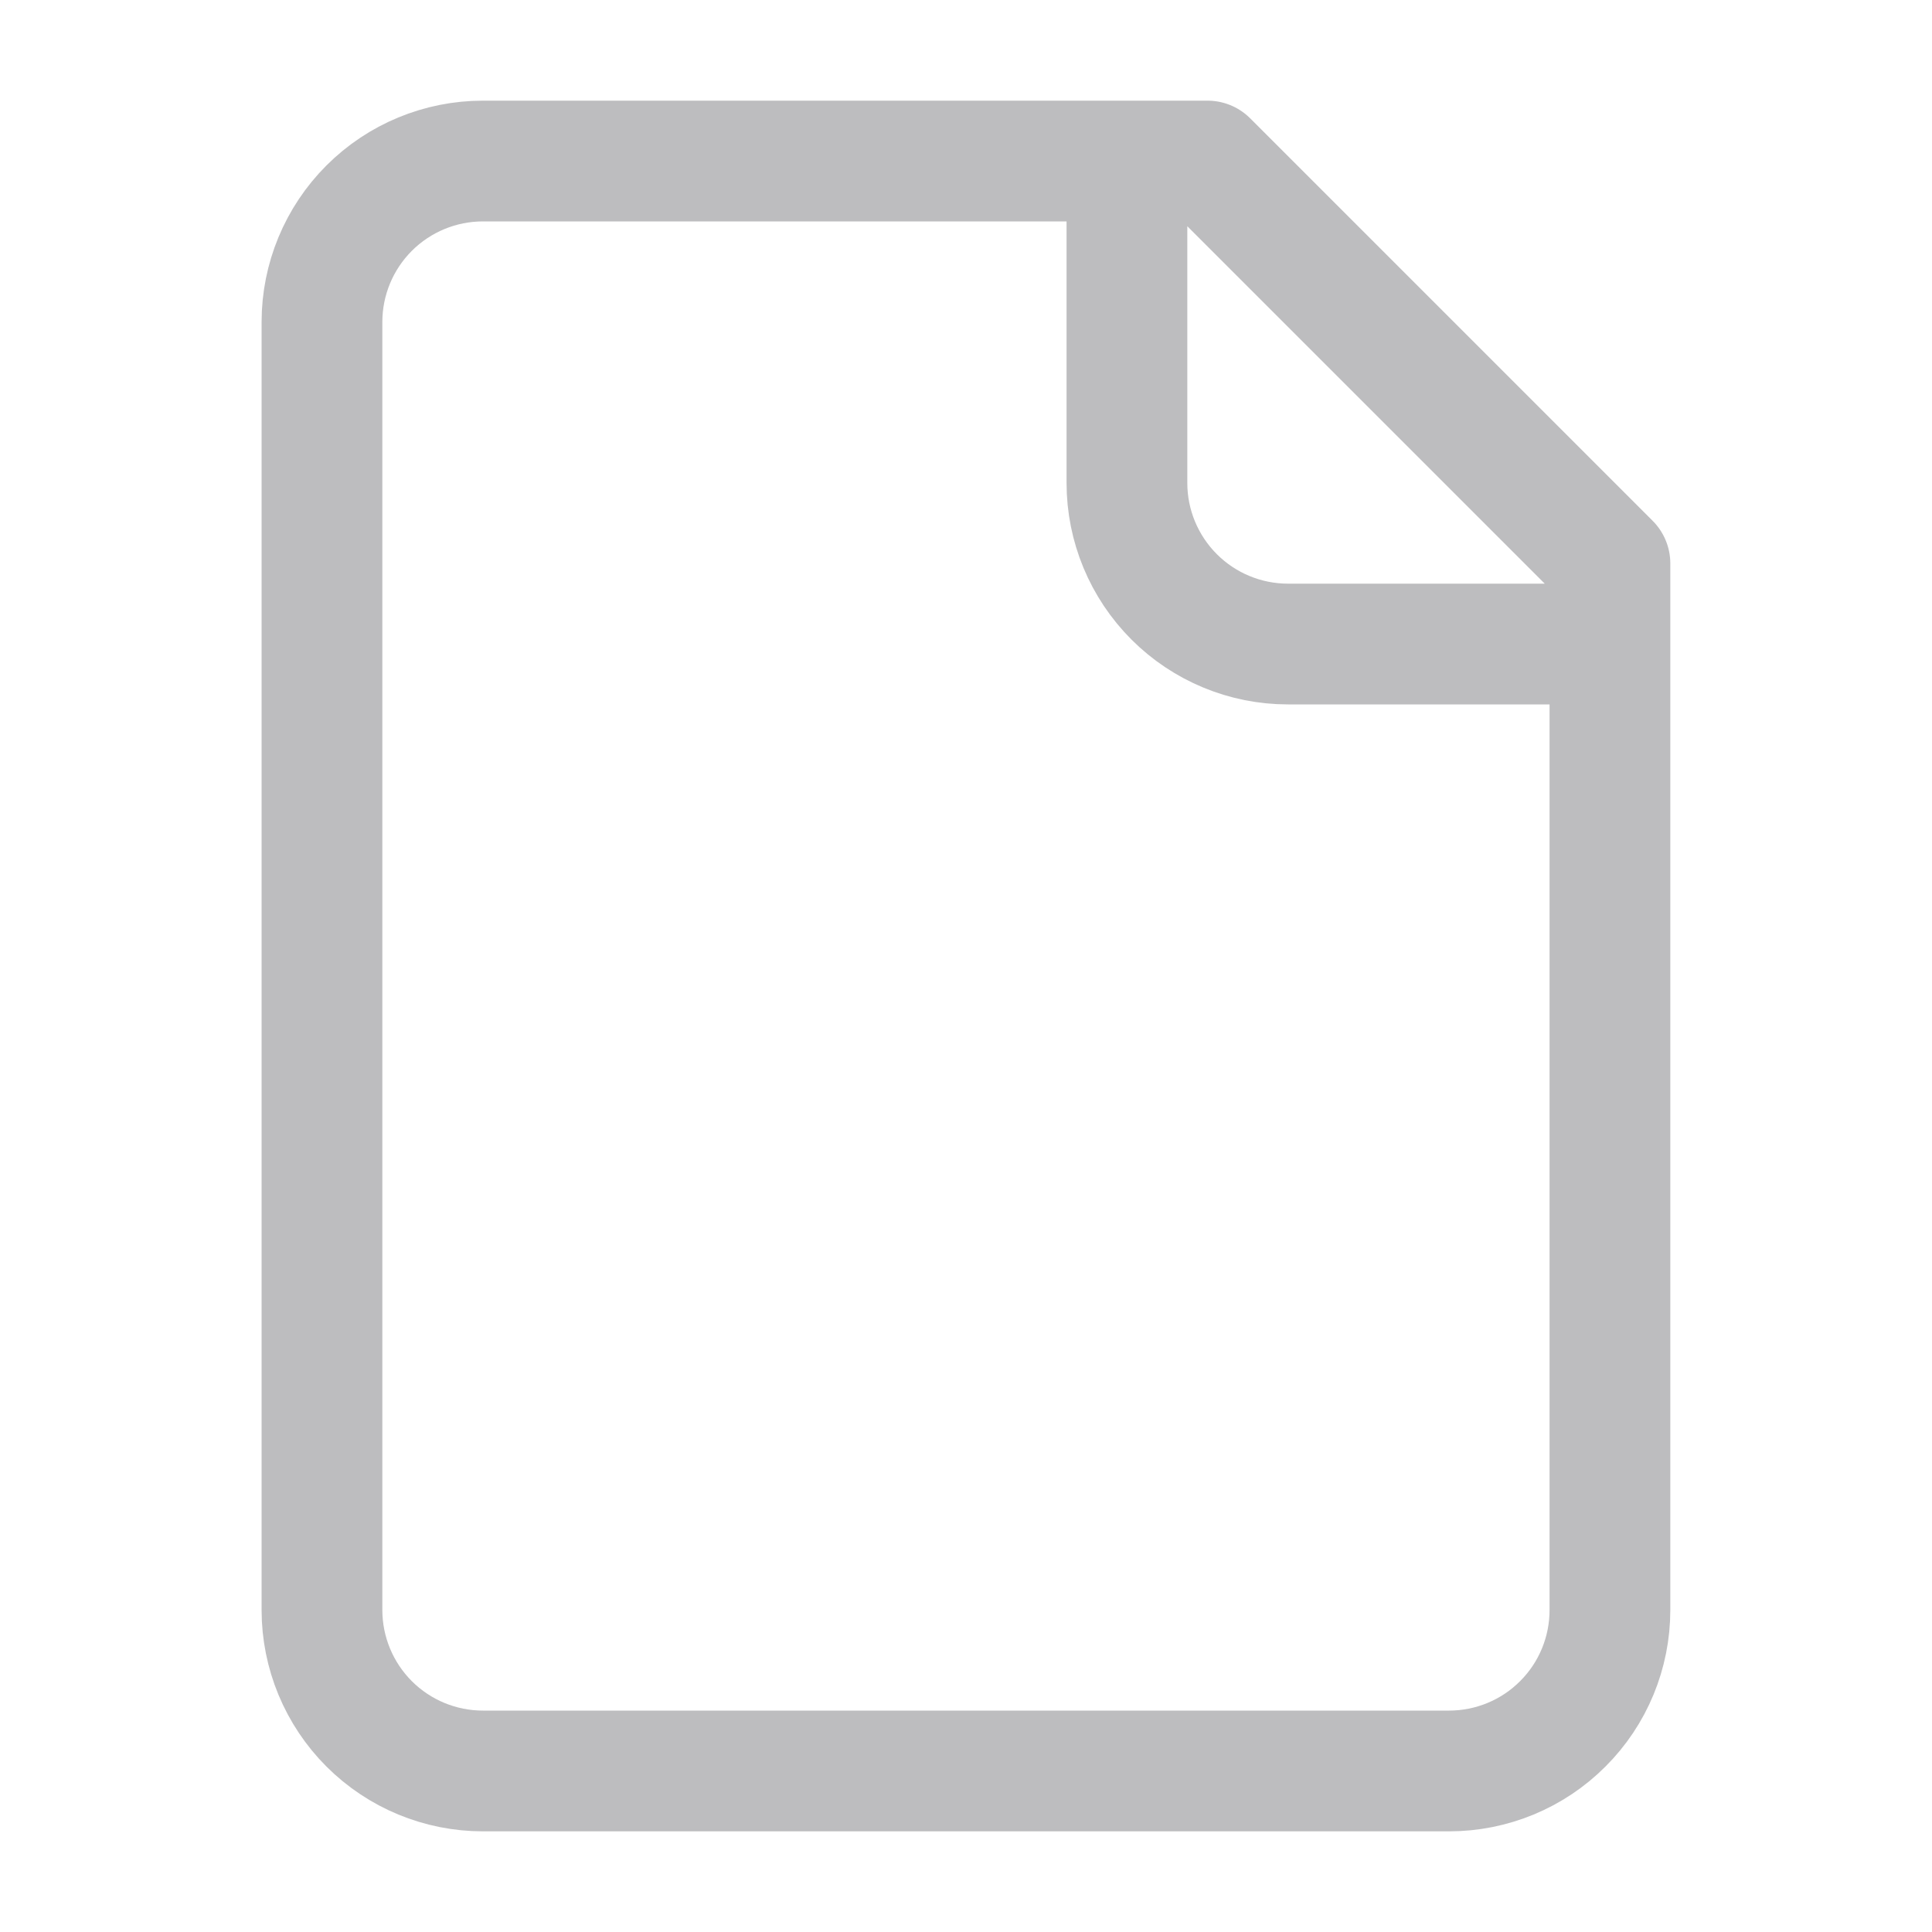
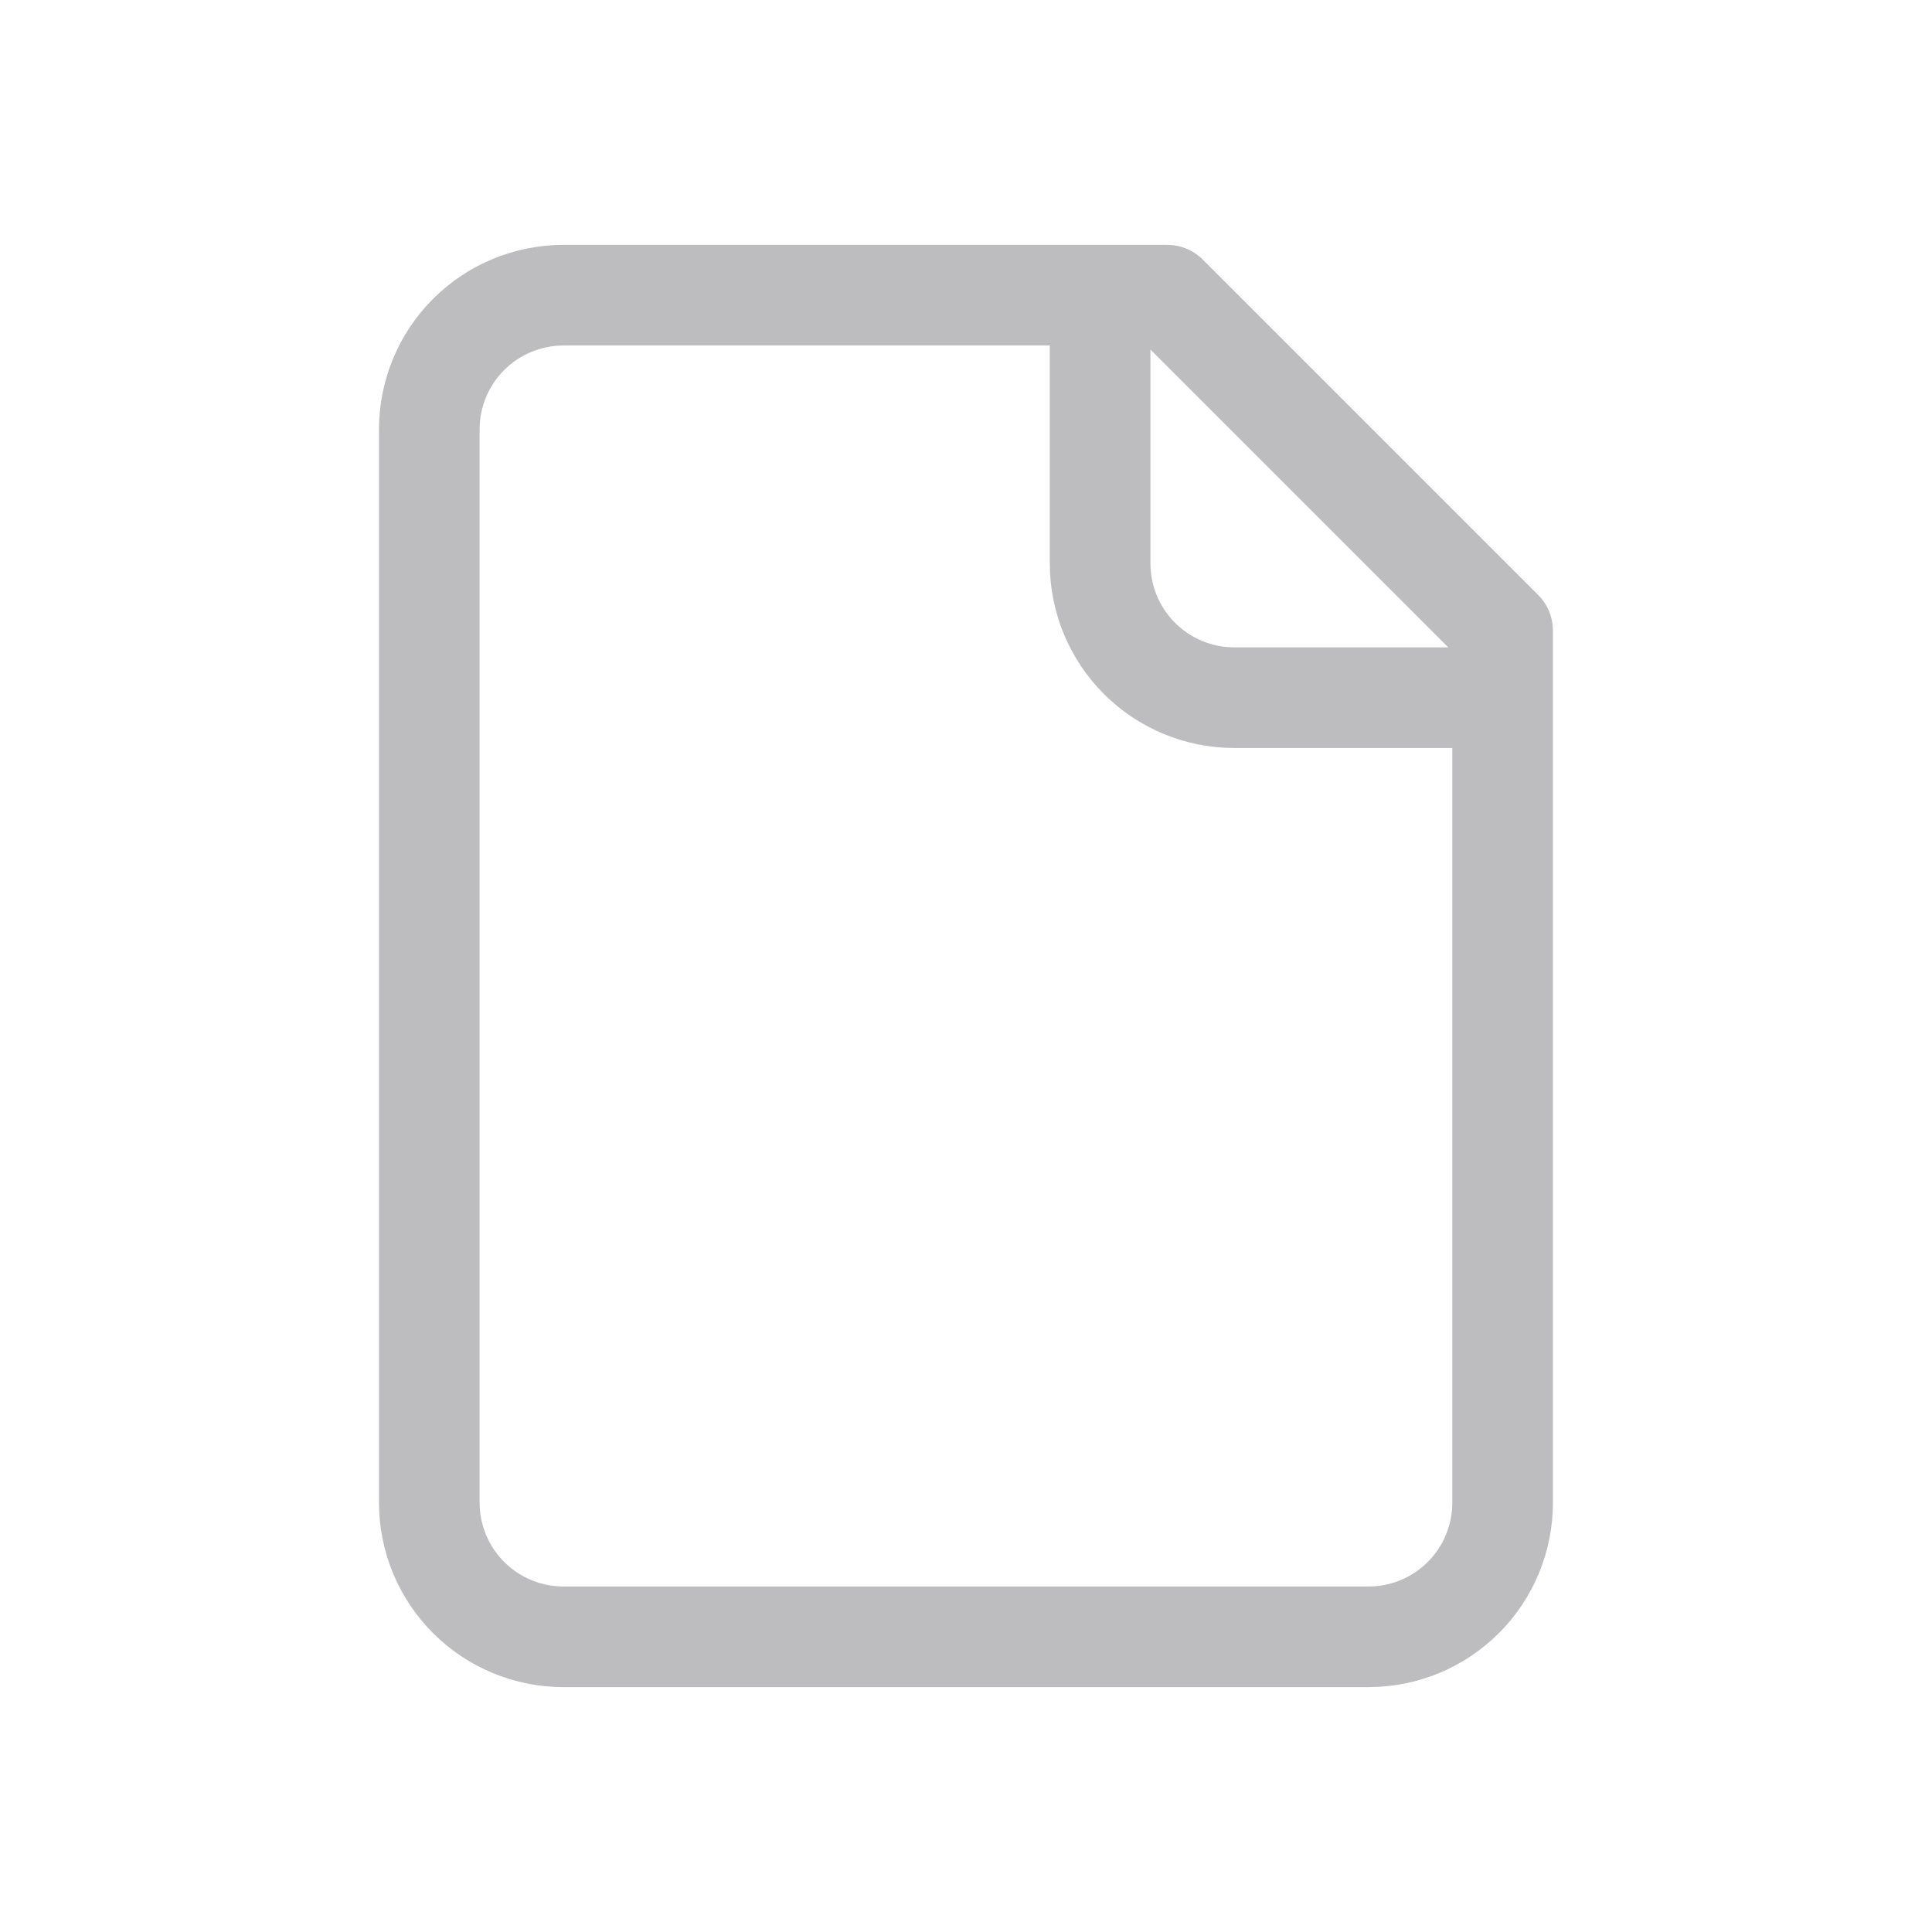
- <svg xmlns="http://www.w3.org/2000/svg" width="20" height="20" viewBox="0 0 20 20" fill="none">
+ <svg xmlns="http://www.w3.org/2000/svg" width="24" height="24" viewBox="-2 -2 24 24" fill="none">
  <path d="M11.666 1.667V5C11.666 5.442 11.842 5.866 12.155 6.179C12.467 6.491 12.891 6.667 13.333 6.667H16.666M12.5 1.667H5C4.558 1.667 4.134 1.842 3.821 2.155C3.509 2.467 3.333 2.891 3.333 3.333V16.667C3.333 17.109 3.509 17.533 3.821 17.845C4.134 18.158 4.558 18.333 5 18.333H15C15.442 18.333 15.866 18.158 16.178 17.845C16.491 17.533 16.666 17.109 16.666 16.667V5.833L12.5 1.667Z" stroke="#bdbdbf" stroke-opacity="1" stroke-width="1.25" stroke-linecap="round" stroke-linejoin="round" />
</svg>
